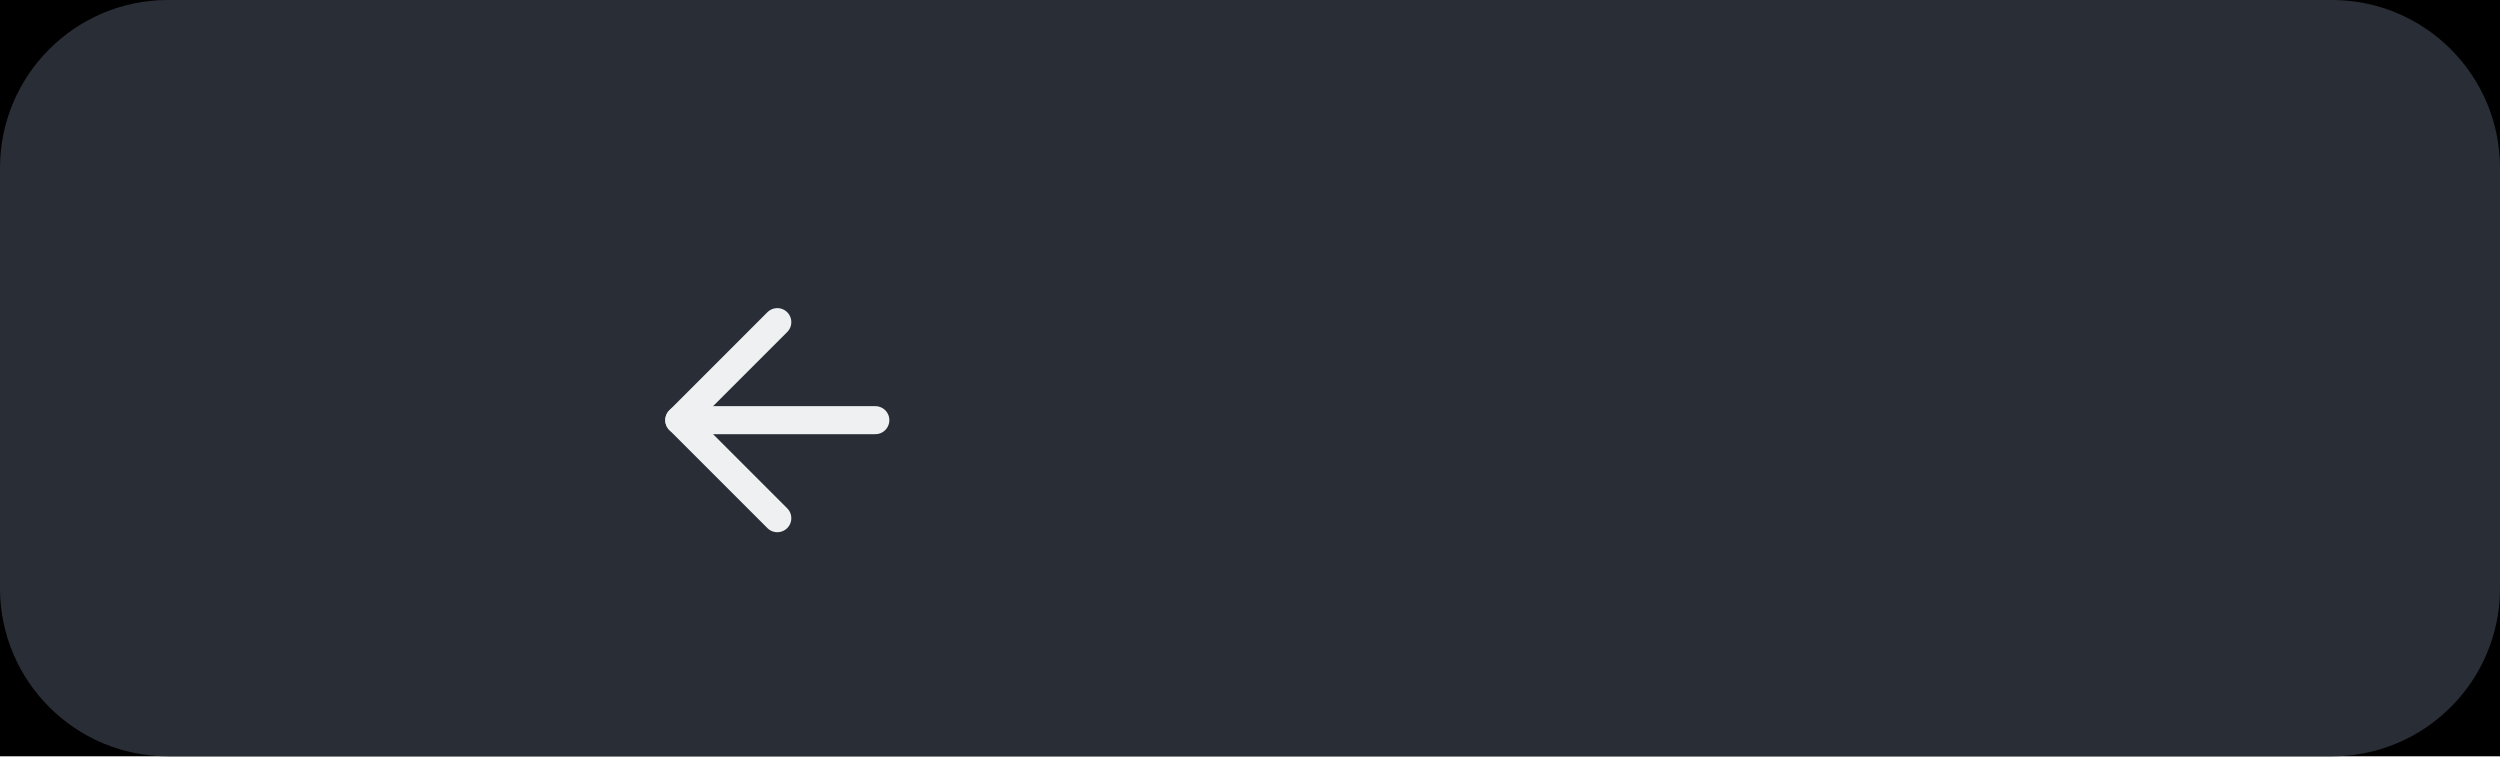
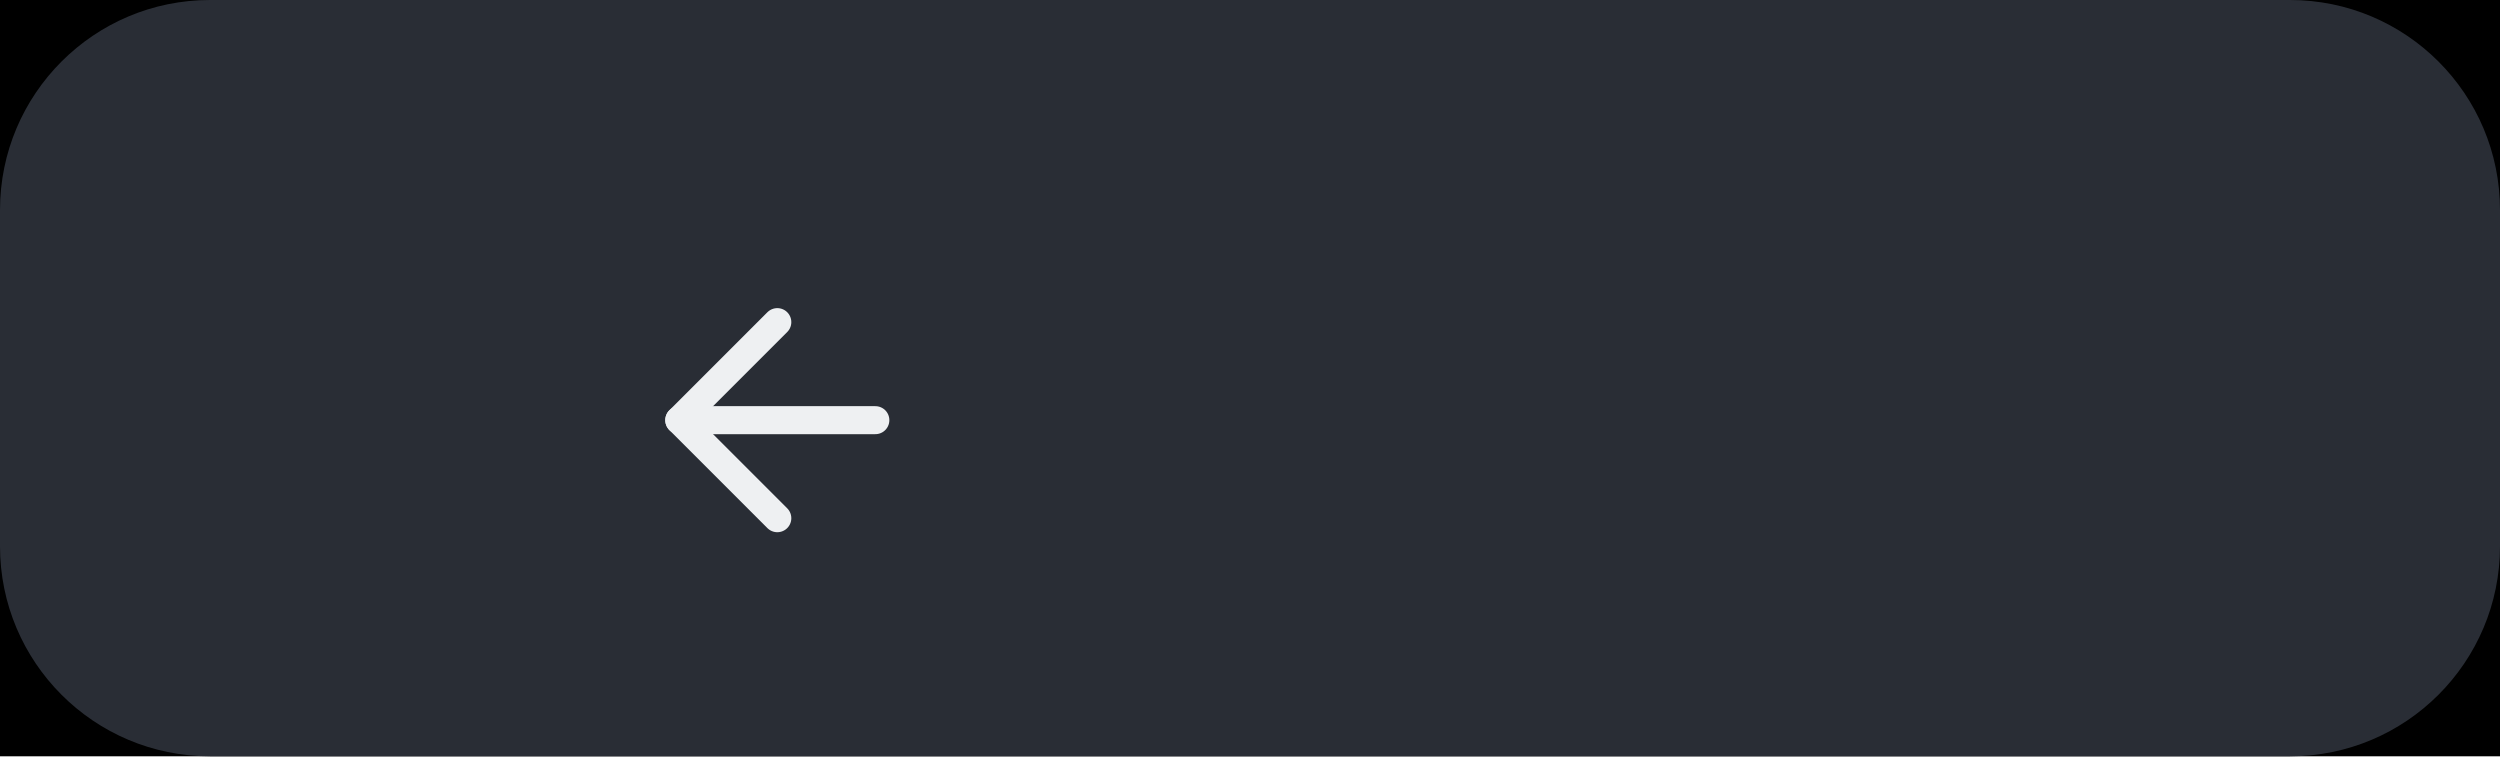
<svg xmlns="http://www.w3.org/2000/svg" width="119" height="36">
  <rect width="119" height="36" fill="#000" />
-   <rect width="119" height="36" rx="8" fill="#292d35" />
-   <rect x="2" y="2" width="115" height="32" rx="6" fill="#292d35" />
+   <rect width="119" height="36" rx="10" fill="#292d35" />
+   <rect x="2" y="2" width="115" height="32" rx="8" fill="#292d35" />
  <svg width="16" height="16" viewBox="0 0 24 24" fill="none" stroke="#eef0f2" stroke-width="2" stroke-linecap="round" stroke-linejoin="round" x="29" y="12">
    <path d="m12 19-7-7 7-7" />
    <path d="M19 12H5" />
  </svg>
</svg>
